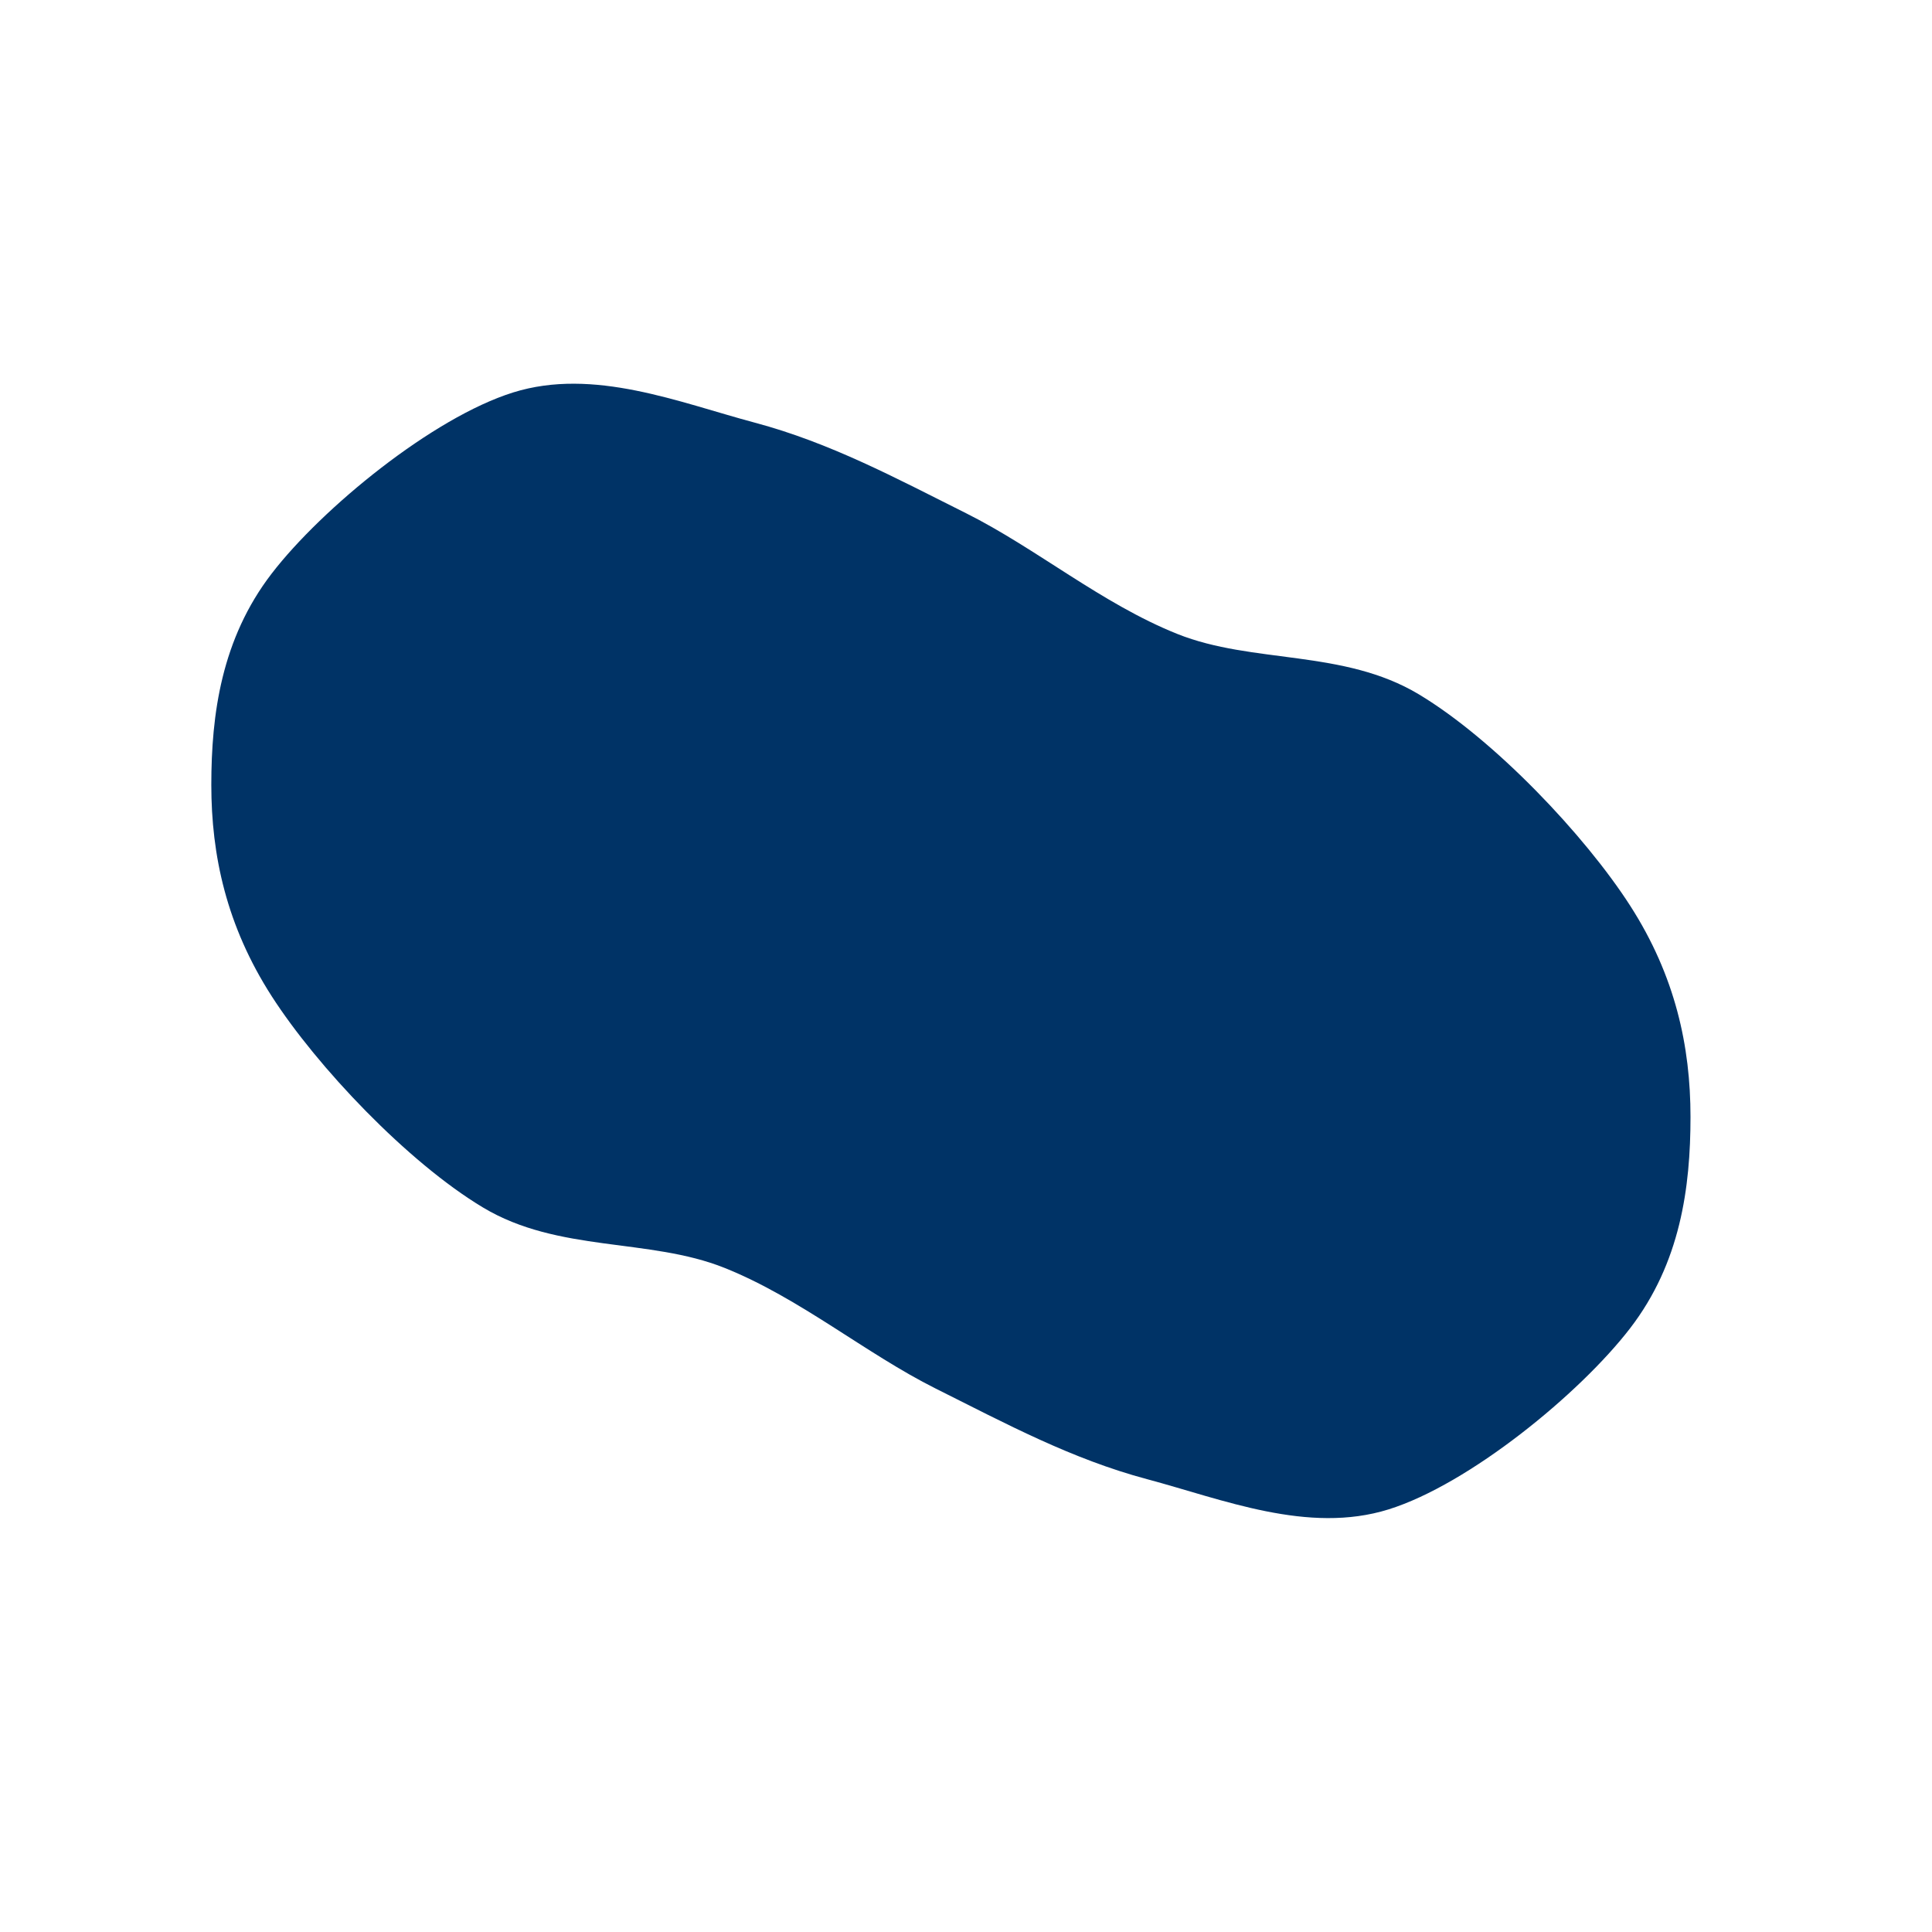
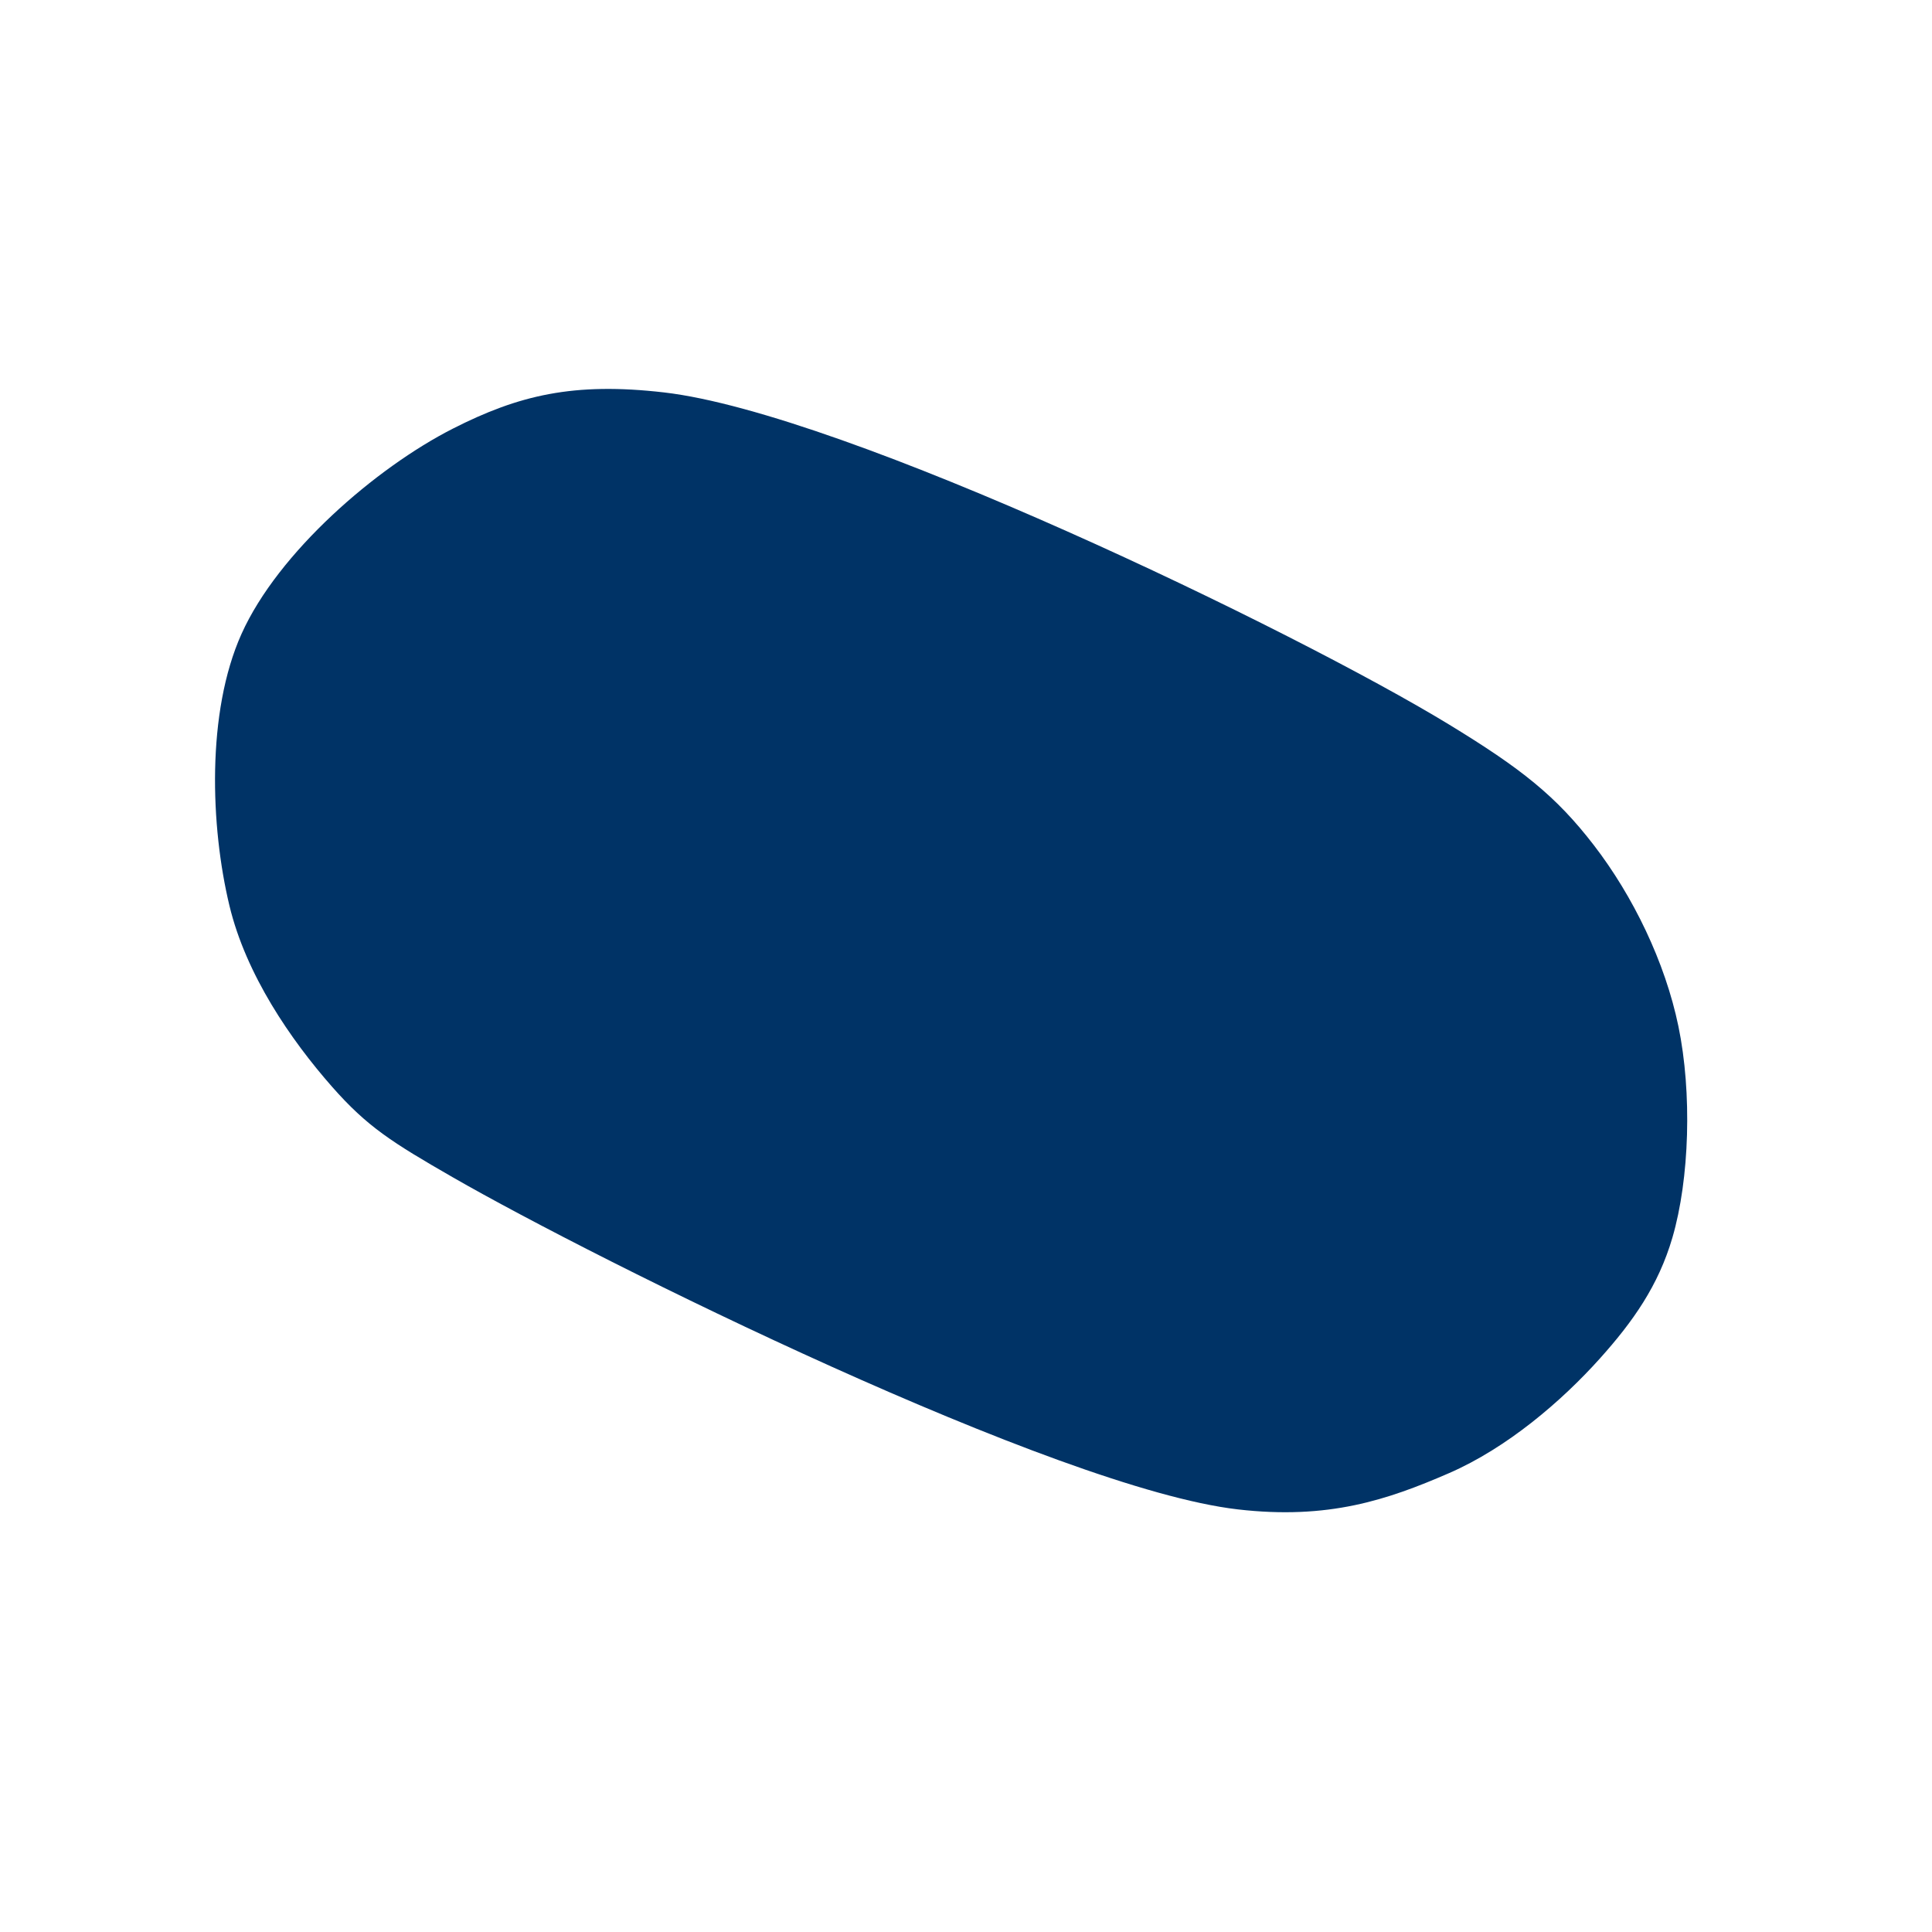
<svg xmlns="http://www.w3.org/2000/svg" viewBox="0 0 64 64" width="64" height="64">
-   <path d="M 17 13 C 19.667 12.167 22.5 13.333 25 14 C 27.5 14.667 29.667 15.833 32 17 C 34.333 18.167 36.5 20 39 21 C 41.5 22 44.5 21.5 47 23 C 49.5 24.5 52.5 27.667 54 30 C 55.5 32.333 56 34.667 56 37 C 56 39.333 55.667 41.833 54 44 C 52.333 46.167 48.667 49.167 46 50 C 43.333 50.833 40.5 49.667 38 49 C 35.5 48.333 33.333 47.167 31 46 C 28.667 44.833 26.5 43 24 42 C 21.5 41 18.5 41.5 16 40 C 13.5 38.5 10.5 35.333 9 33 C 7.5 30.667 7 28.333 7 26 C 7 23.667 7.333 21.167 9 19 C 10.667 16.833 14.333 13.833 17 13 Z" fill="#003366" />
+   <path d="M 53 45 C 51.73 46.417 49.922 47.965 48 48.8 C 45.956 49.688 44.006 50.348 41 50 C 35.007 49.306 19.797 41.758 15 39 C 12.981 37.839 12.164 37.323 11 36 C 9.633 34.446 8.15 32.292 7.6 30 C 6.971 27.381 6.833 23.597 8 21 C 9.214 18.297 12.45 15.497 15 14.2 C 17.176 13.094 18.994 12.652 22 13 C 27.993 13.694 42.914 20.899 48 24 C 50.393 25.459 51.542 26.366 52.8 28 C 54.095 29.682 55.159 31.867 55.6 34 C 56.054 36.193 55.97 39.052 55.4 41 C 54.935 42.59 54.095 43.779 53 45 Z" fill="#003366" />
</svg>
